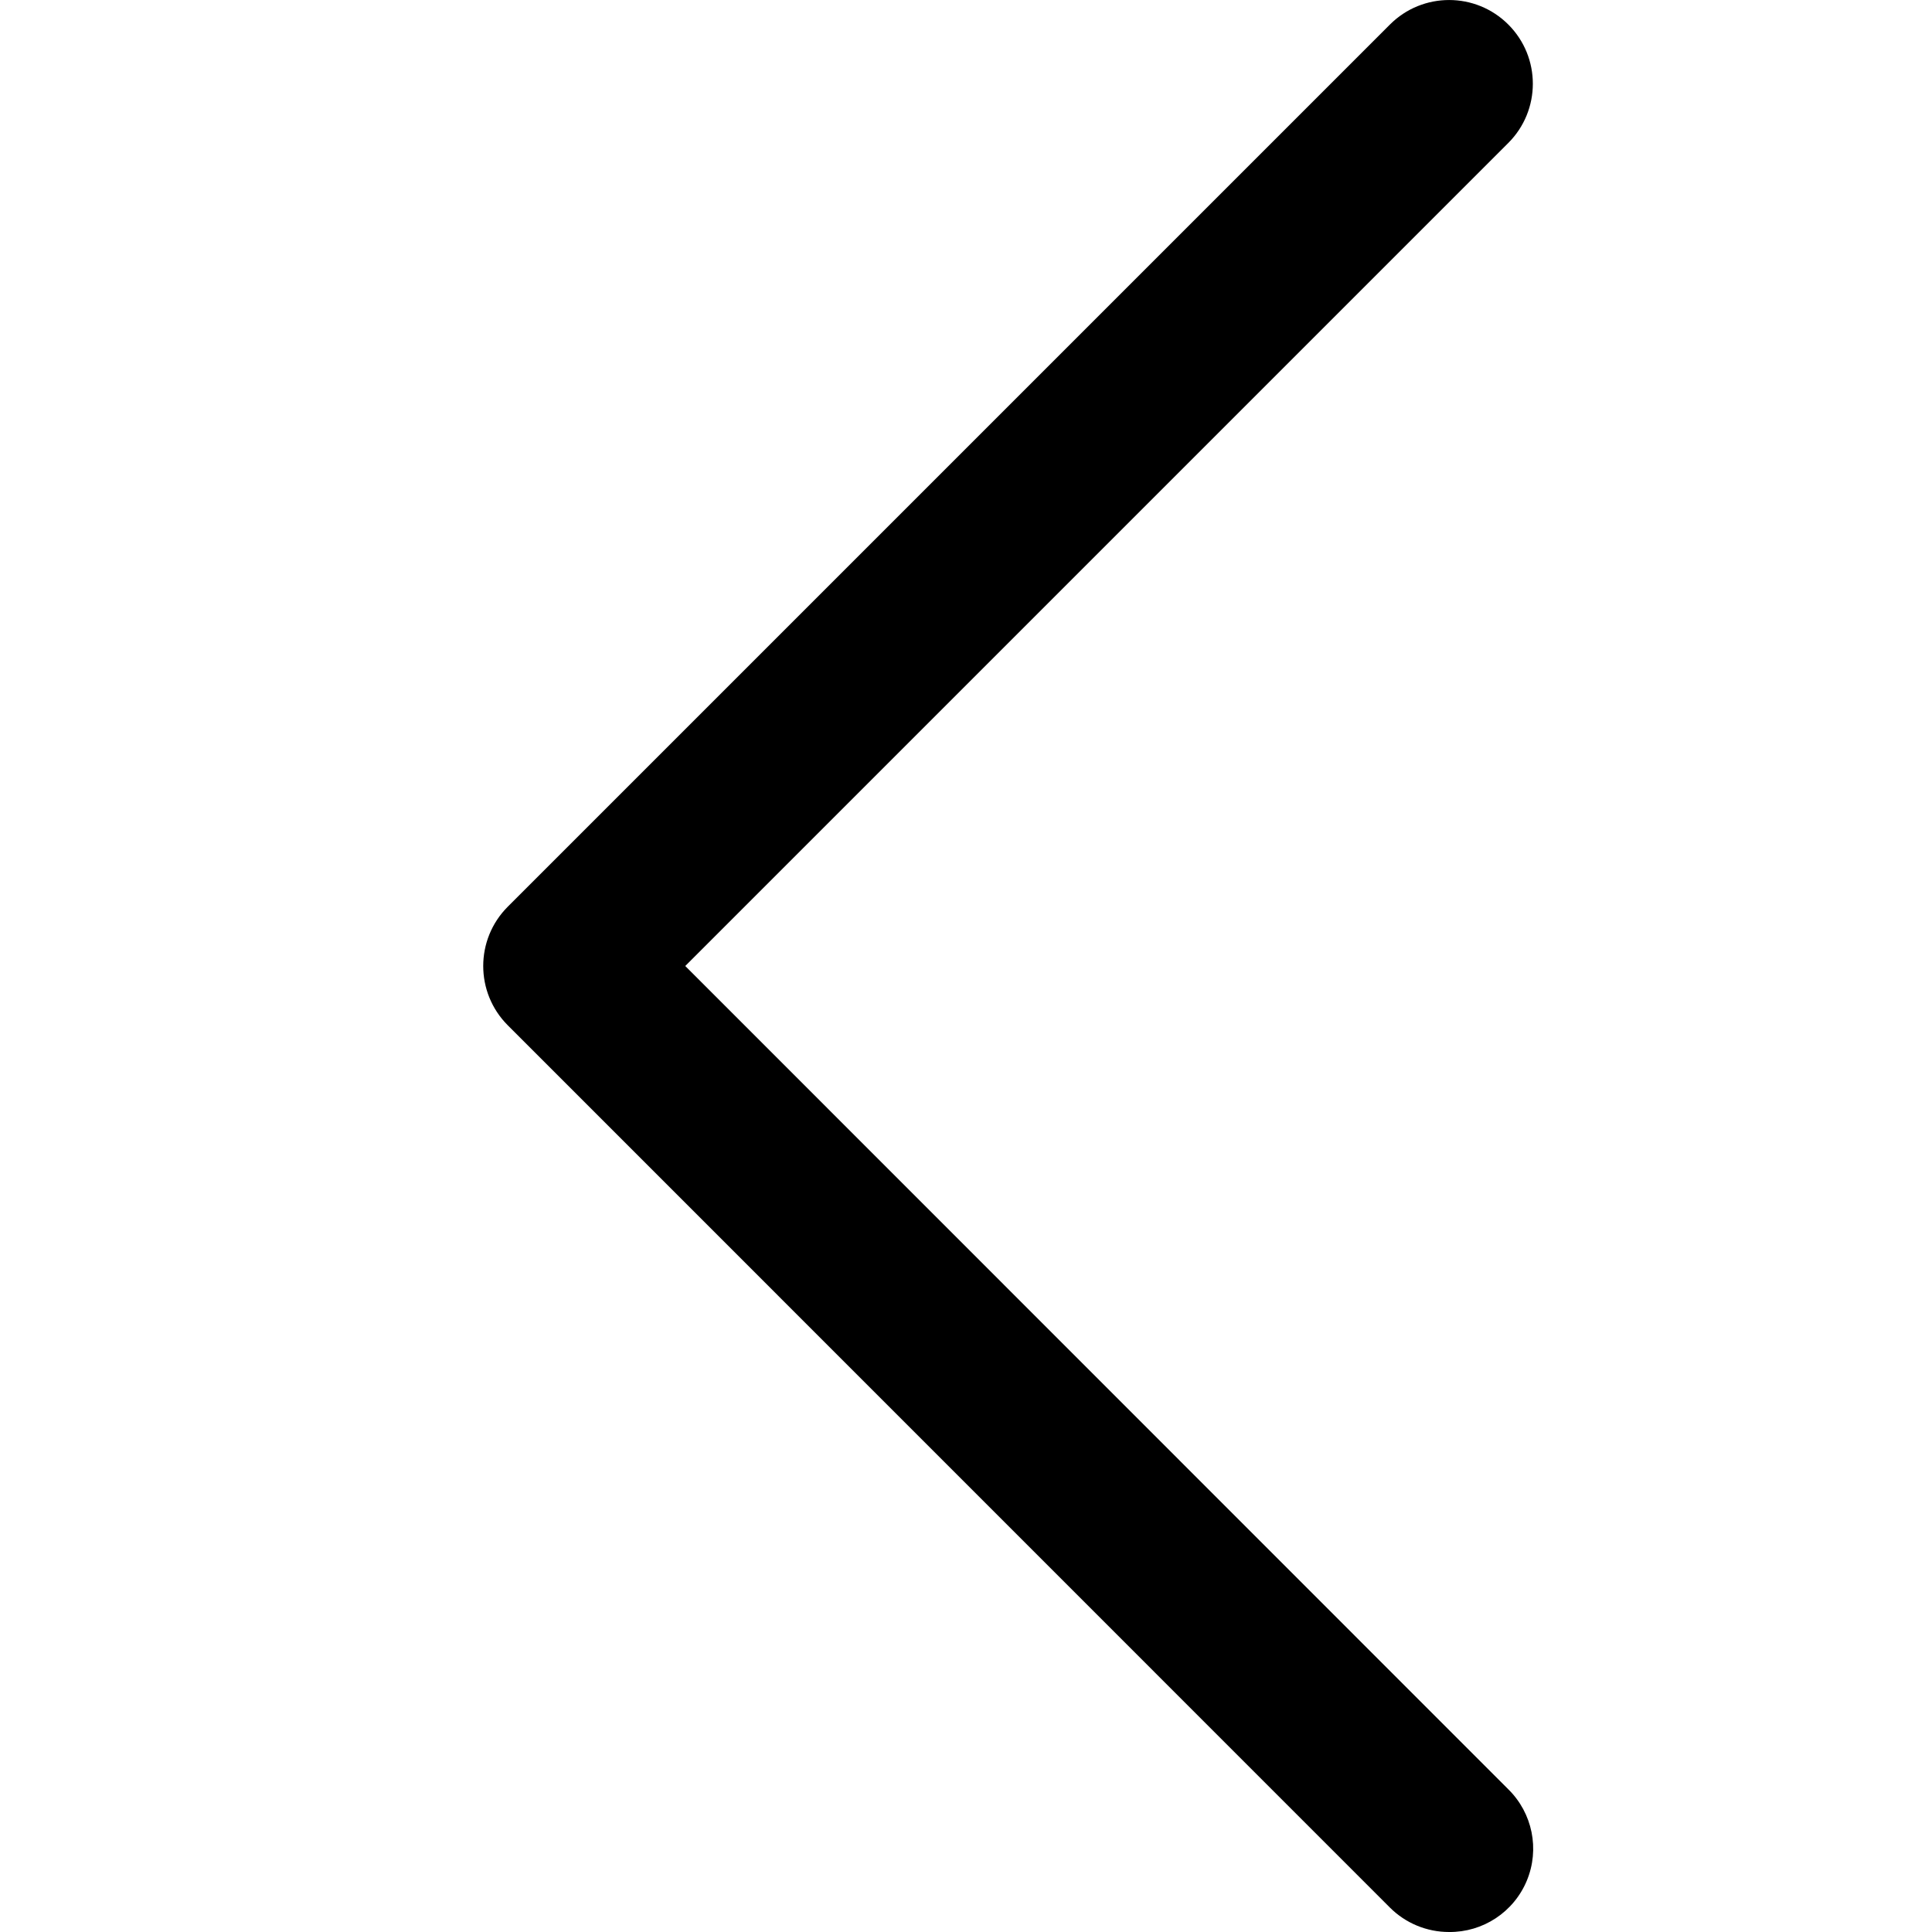
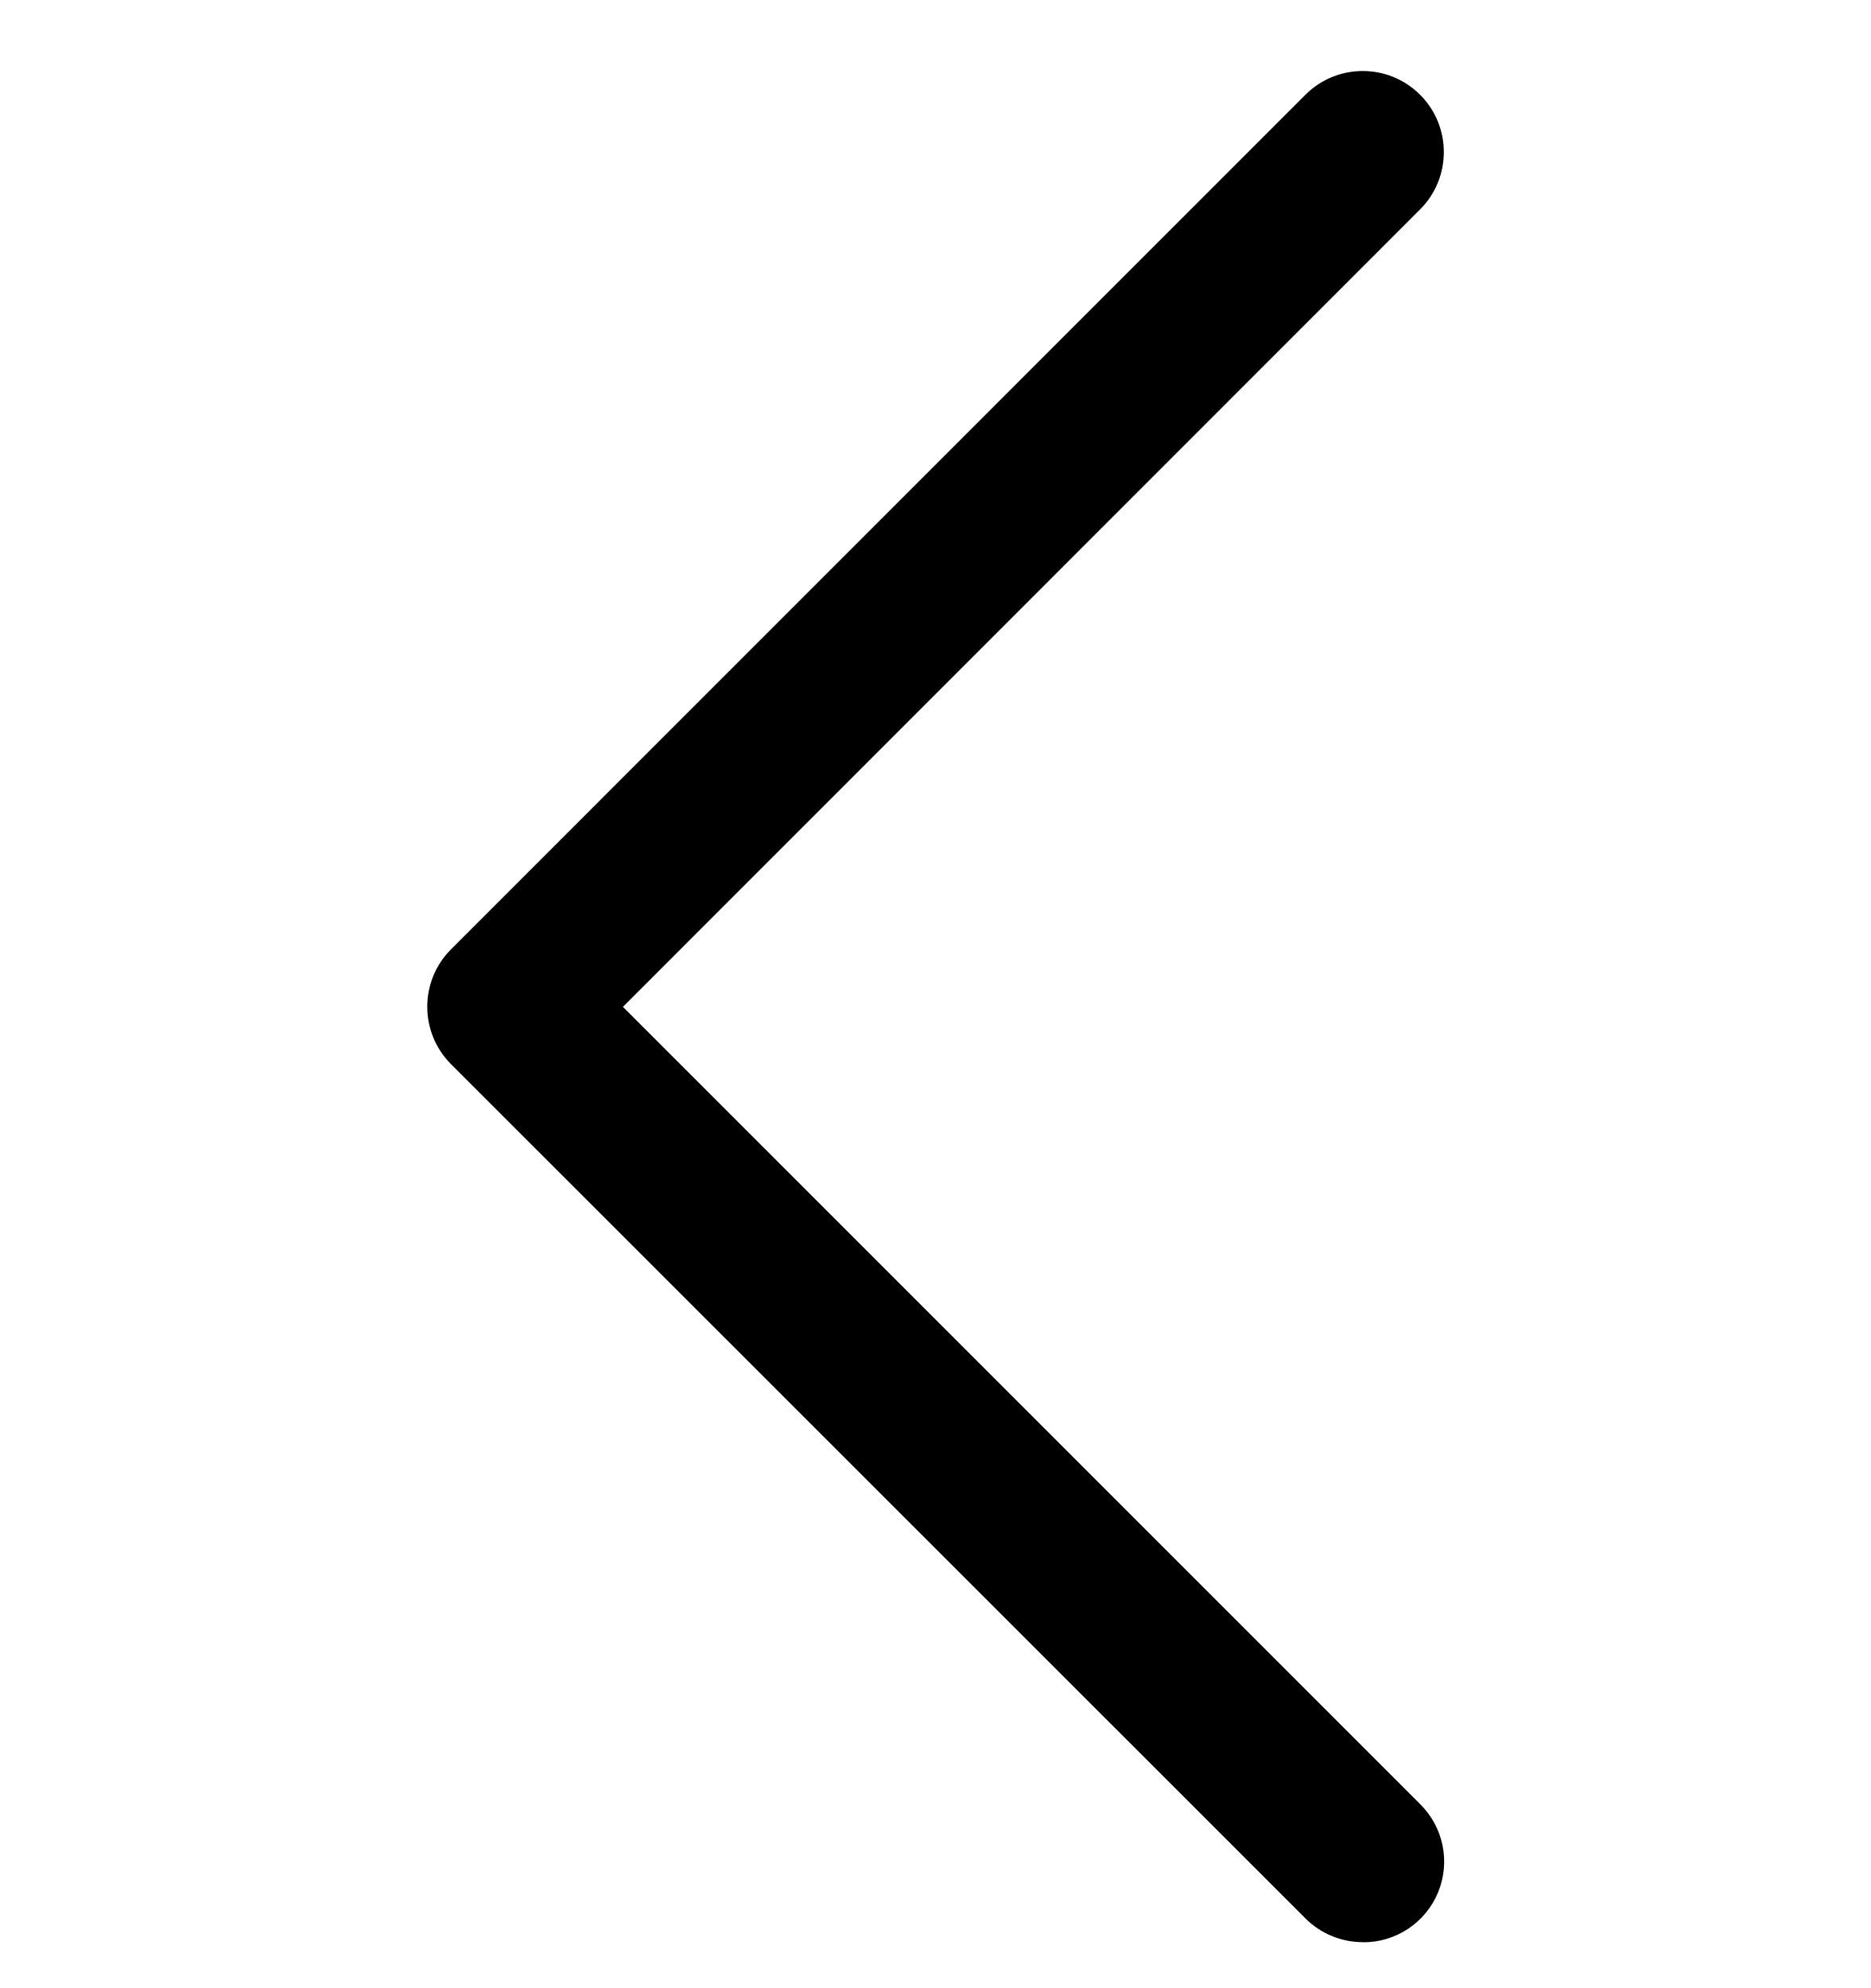
- <svg xmlns="http://www.w3.org/2000/svg" viewBox="0 0 16 16">
-   <path d="M12 16a.692.692 0 0 1-.49-.203L4.204 8.49a.695.695 0 0 1 0-.98L11.511.203a.693.693 0 1 1 .98.981L5.675 8l6.816 6.818A.69.69 0 0 1 12 16" />
+ <svg xmlns="http://www.w3.org/2000/svg" viewBox="0 0 16 17">
+   <path d="M11.654 16.608a.692.692 0 0 1-.49-.203L3.856 9.099a.695.695 0 0 1 0-.98L11.164.81a.693.693 0 1 1 .98.981L5.327 8.61l6.817 6.817a.69.69 0 0 1-.49 1.182" />
</svg>
